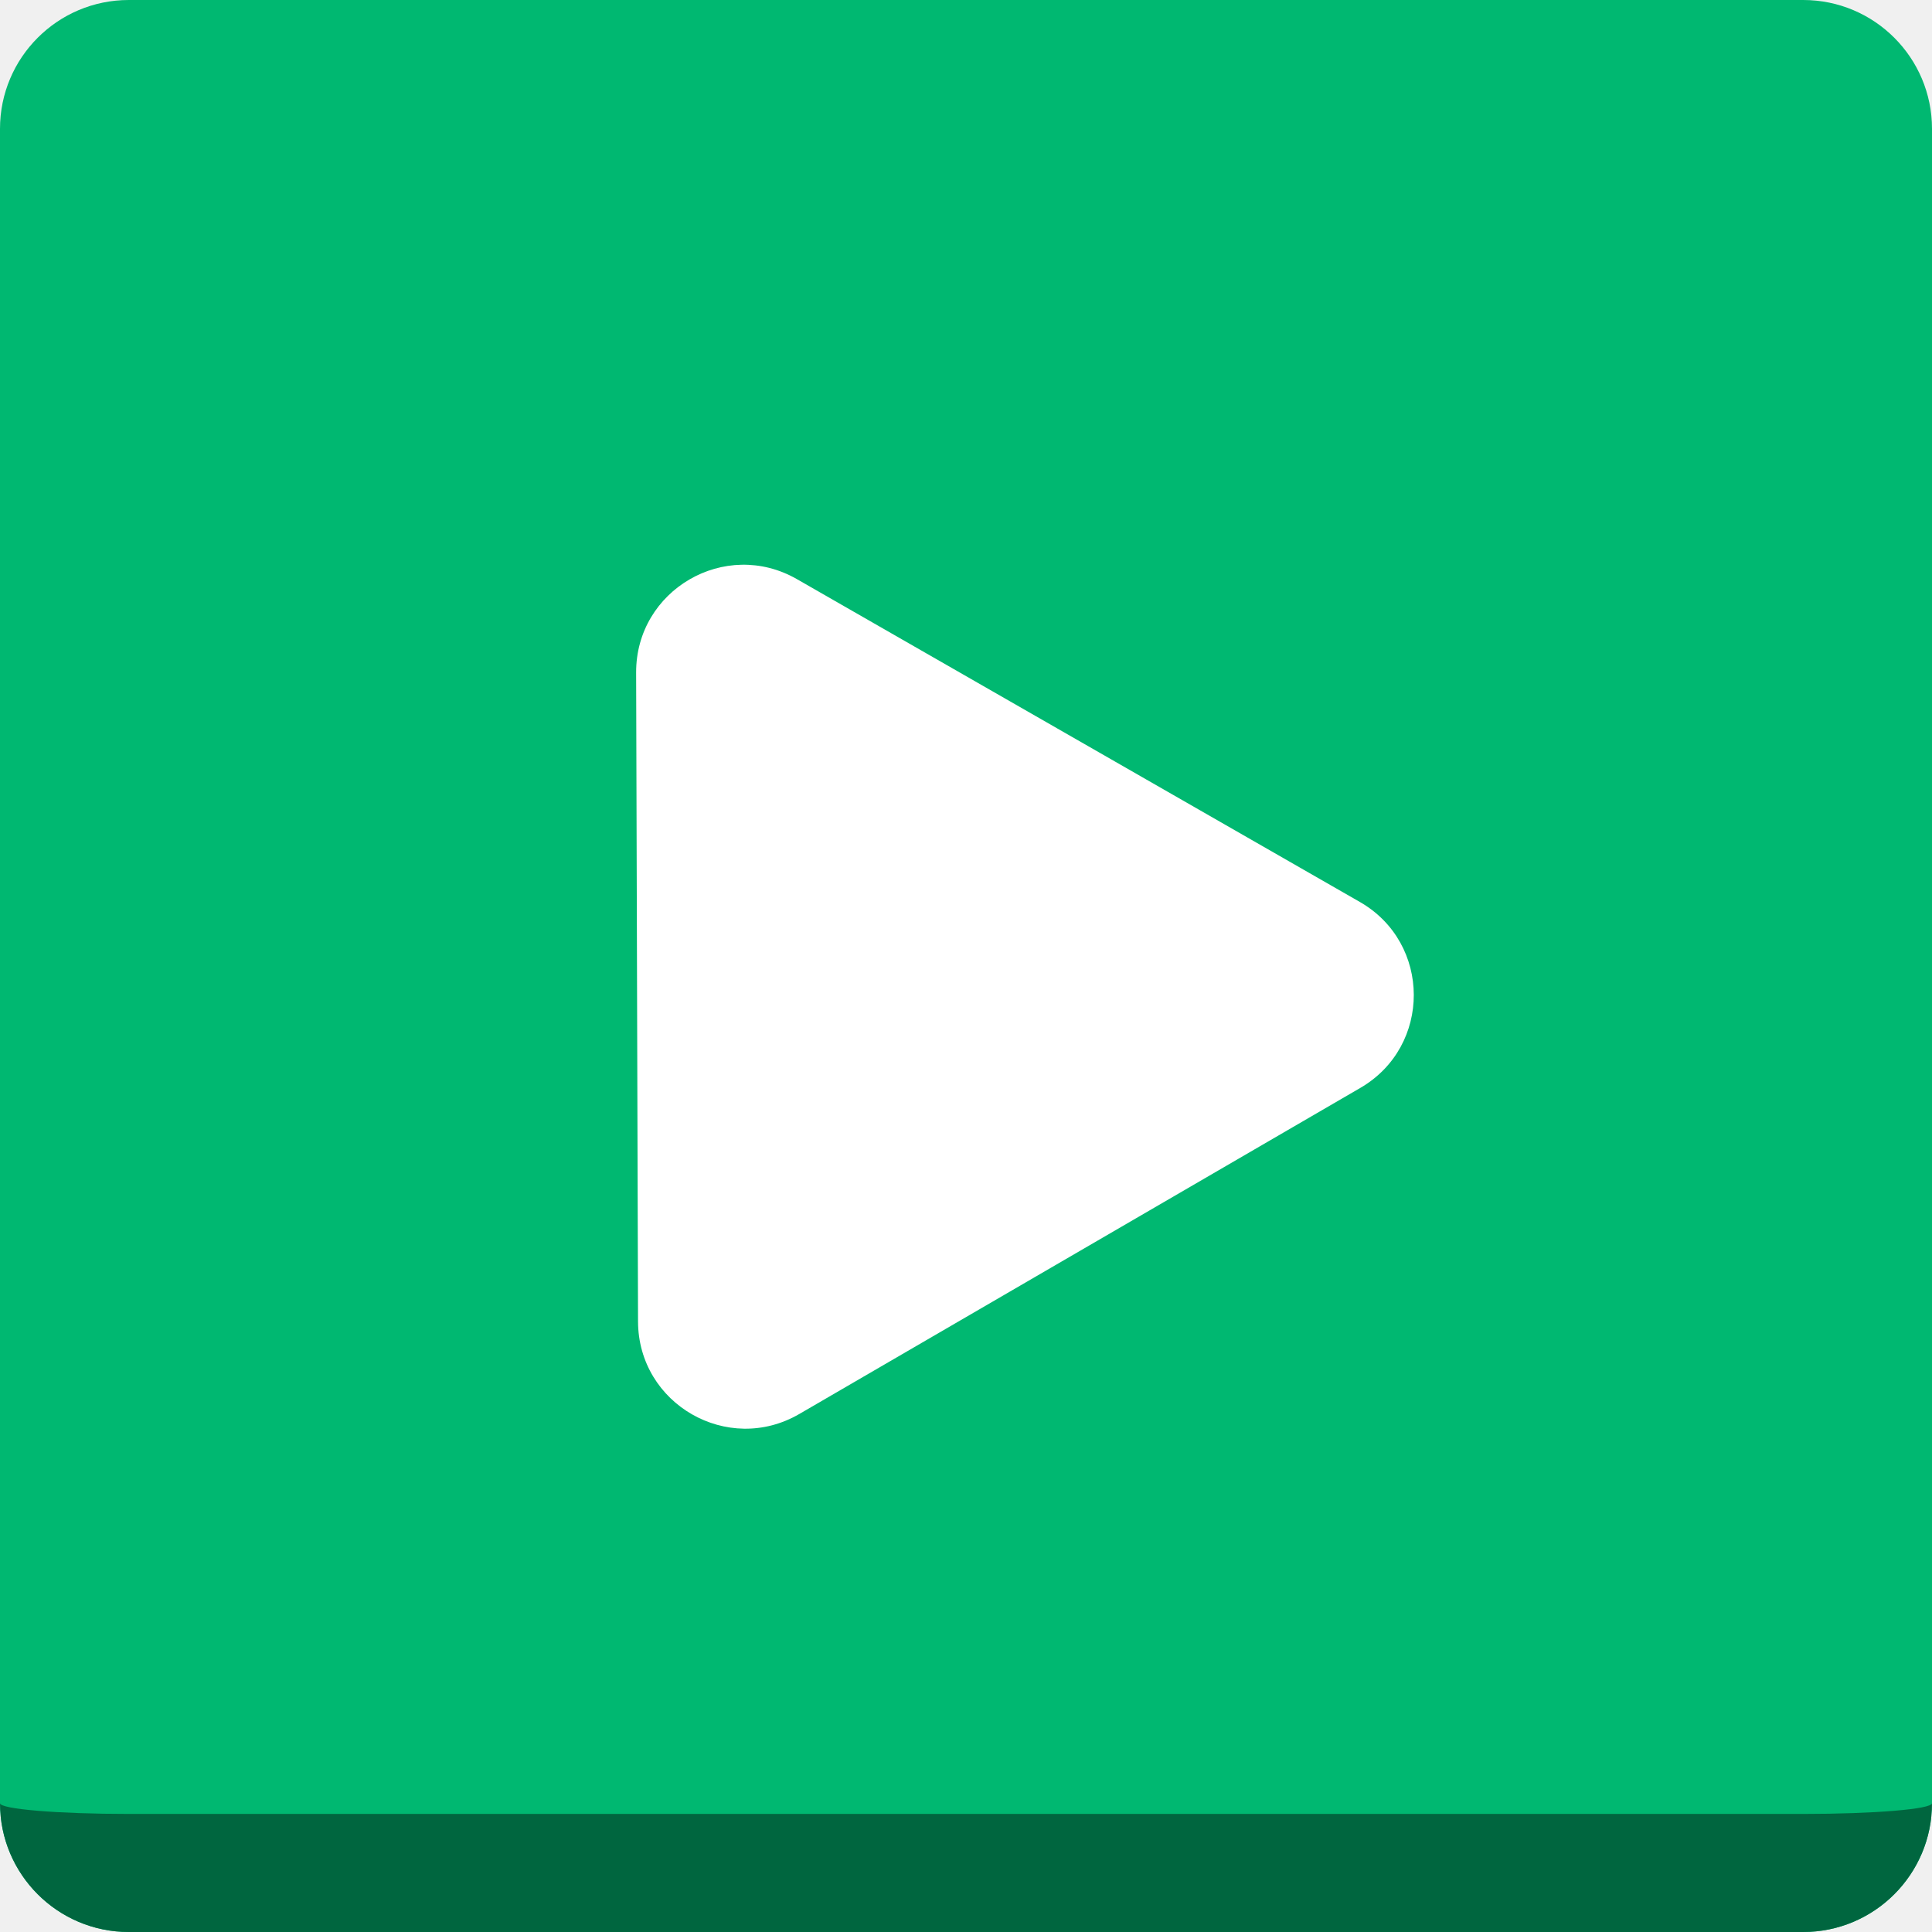
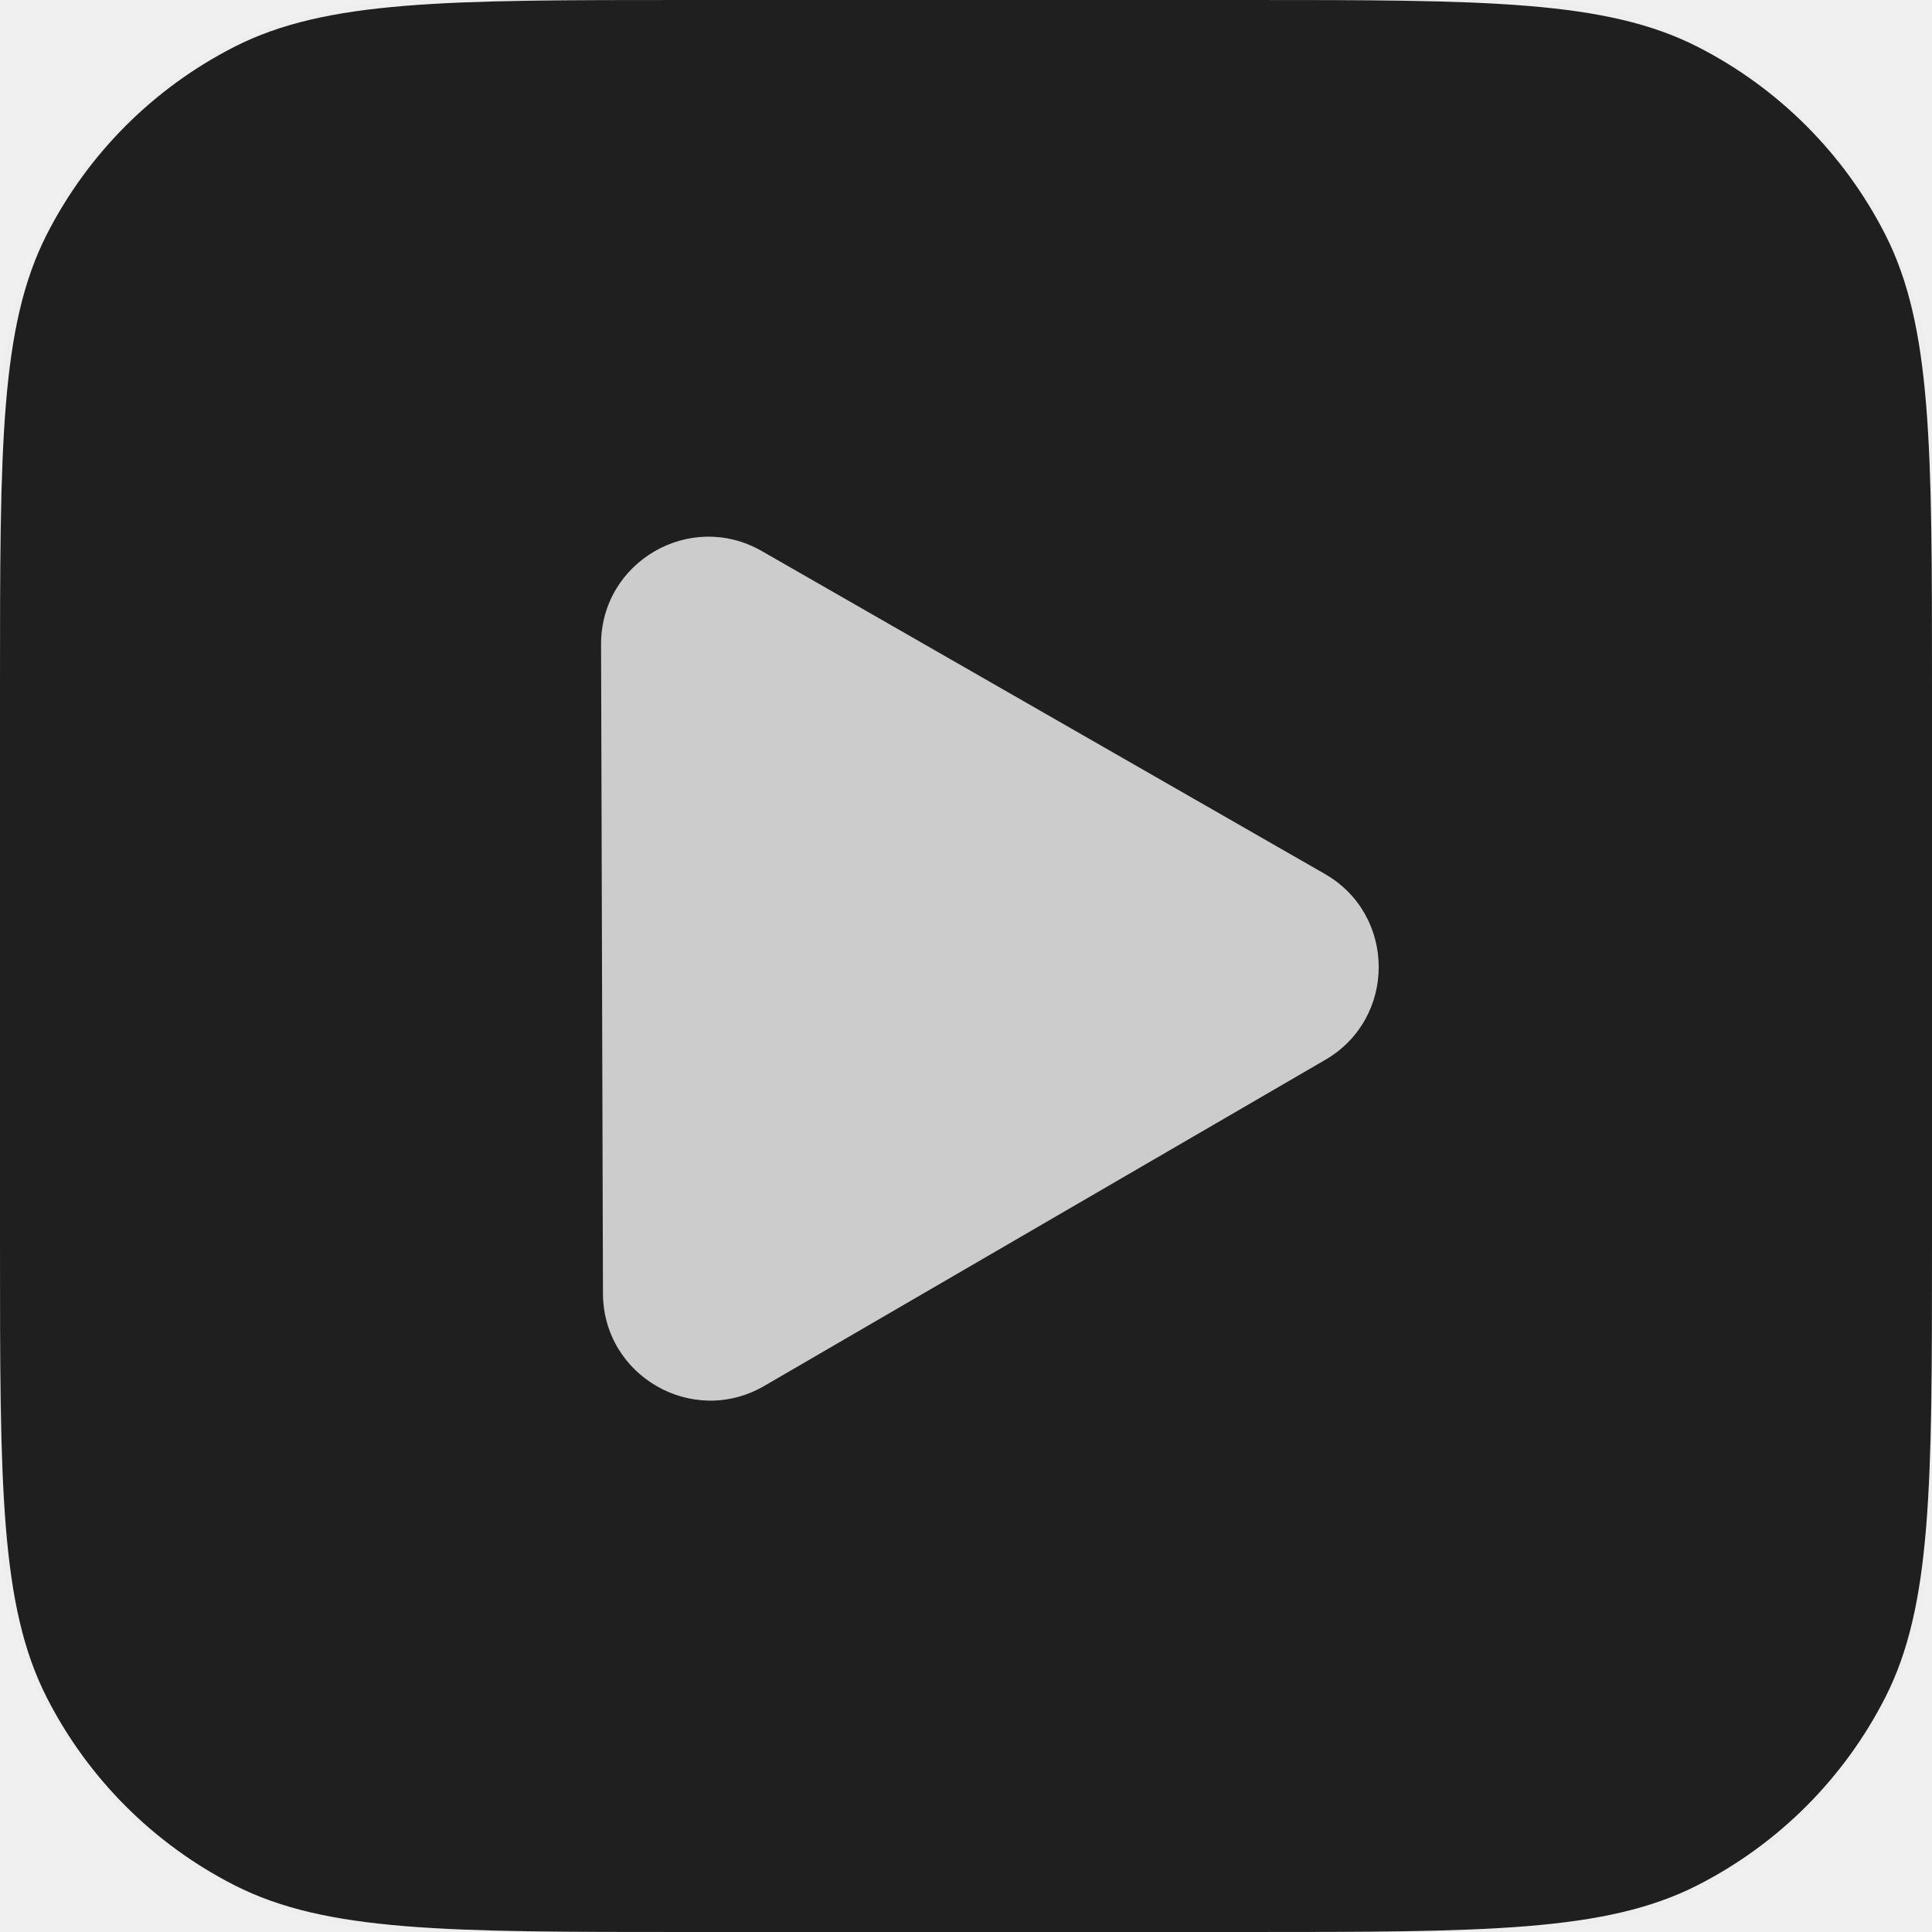
- <svg xmlns="http://www.w3.org/2000/svg" viewBox="0 0 180 180" fill="none">
-   <mask id="path-1-inside-1_8647_11782" fill="white">
-     <path d="M0 12C0 5.373 5.373 0 12 0H168C174.627 0 180 5.373 180 12V168C180 174.627 174.627 180 168 180H12C5.373 180 0 174.627 0 168V12Z" />
-   </mask>
-   <path d="M0 12C0 5.373 5.373 0 12 0H168C174.627 0 180 5.373 180 12V168C180 174.627 174.627 180 168 180H12C5.373 180 0 174.627 0 168V12Z" fill="#00B871" />
-   <path d="M0 0H180H0M180 168C180 180.703 169.703 191 157 191H23C10.297 191 0 180.703 0 168C0 168.552 5.373 169 12 169H168C174.627 169 180 168.552 180 168ZM180 168M0 180V0V180M0 180M180 0V180V0" fill="#00663F" mask="url(#path-1-inside-1_8647_11782)" />
-   <path d="M59.267 62.658C59.245 54.96 67.564 50.125 74.242 53.954L126.694 84.033C133.372 87.863 133.4 97.485 126.745 101.354L74.469 131.739C67.814 135.608 59.467 130.821 59.444 123.123L59.267 62.658Z" fill="white" />
+ <svg xmlns="http://www.w3.org/2000/svg" width="180" height="180" viewBox="0 0 180 180" fill="none">
+   <path d="M0 64C0 41.598 0 30.397 4.36 21.84C8.195 14.314 14.314 8.195 21.84 4.36C30.397 0 41.598 0 64 0H116C138.402 0 149.603 0 158.16 4.36C165.686 8.195 171.805 14.314 175.64 21.84C180 30.397 180 41.598 180 64V116C180 138.402 180 149.603 175.64 158.16C171.805 165.686 165.686 171.805 158.16 175.64C149.603 180 138.402 180 116 180H64C41.598 180 30.397 180 21.84 175.64C14.314 171.805 8.195 165.686 4.36 158.16C0 149.603 0 138.402 0 116V64Z" fill="#1F1F1F" />
+   <path d="M0 39C0 17.461 17.461 0 39 0H141C162.539 0 180 17.461 180 39V141C180 162.539 162.539 180 141 180H39C17.461 180 0 162.539 0 141V39Z" fill="black" fill-opacity="0.01" />
+   <path d="M56 60.044C55.977 52.346 64.297 47.511 70.975 51.34L123.427 81.419C130.105 85.249 130.133 94.871 123.477 98.74L71.202 129.125C64.547 132.993 56.2 128.207 56.177 120.509L56 60.044Z" fill="#CCCCCC" />
</svg>
